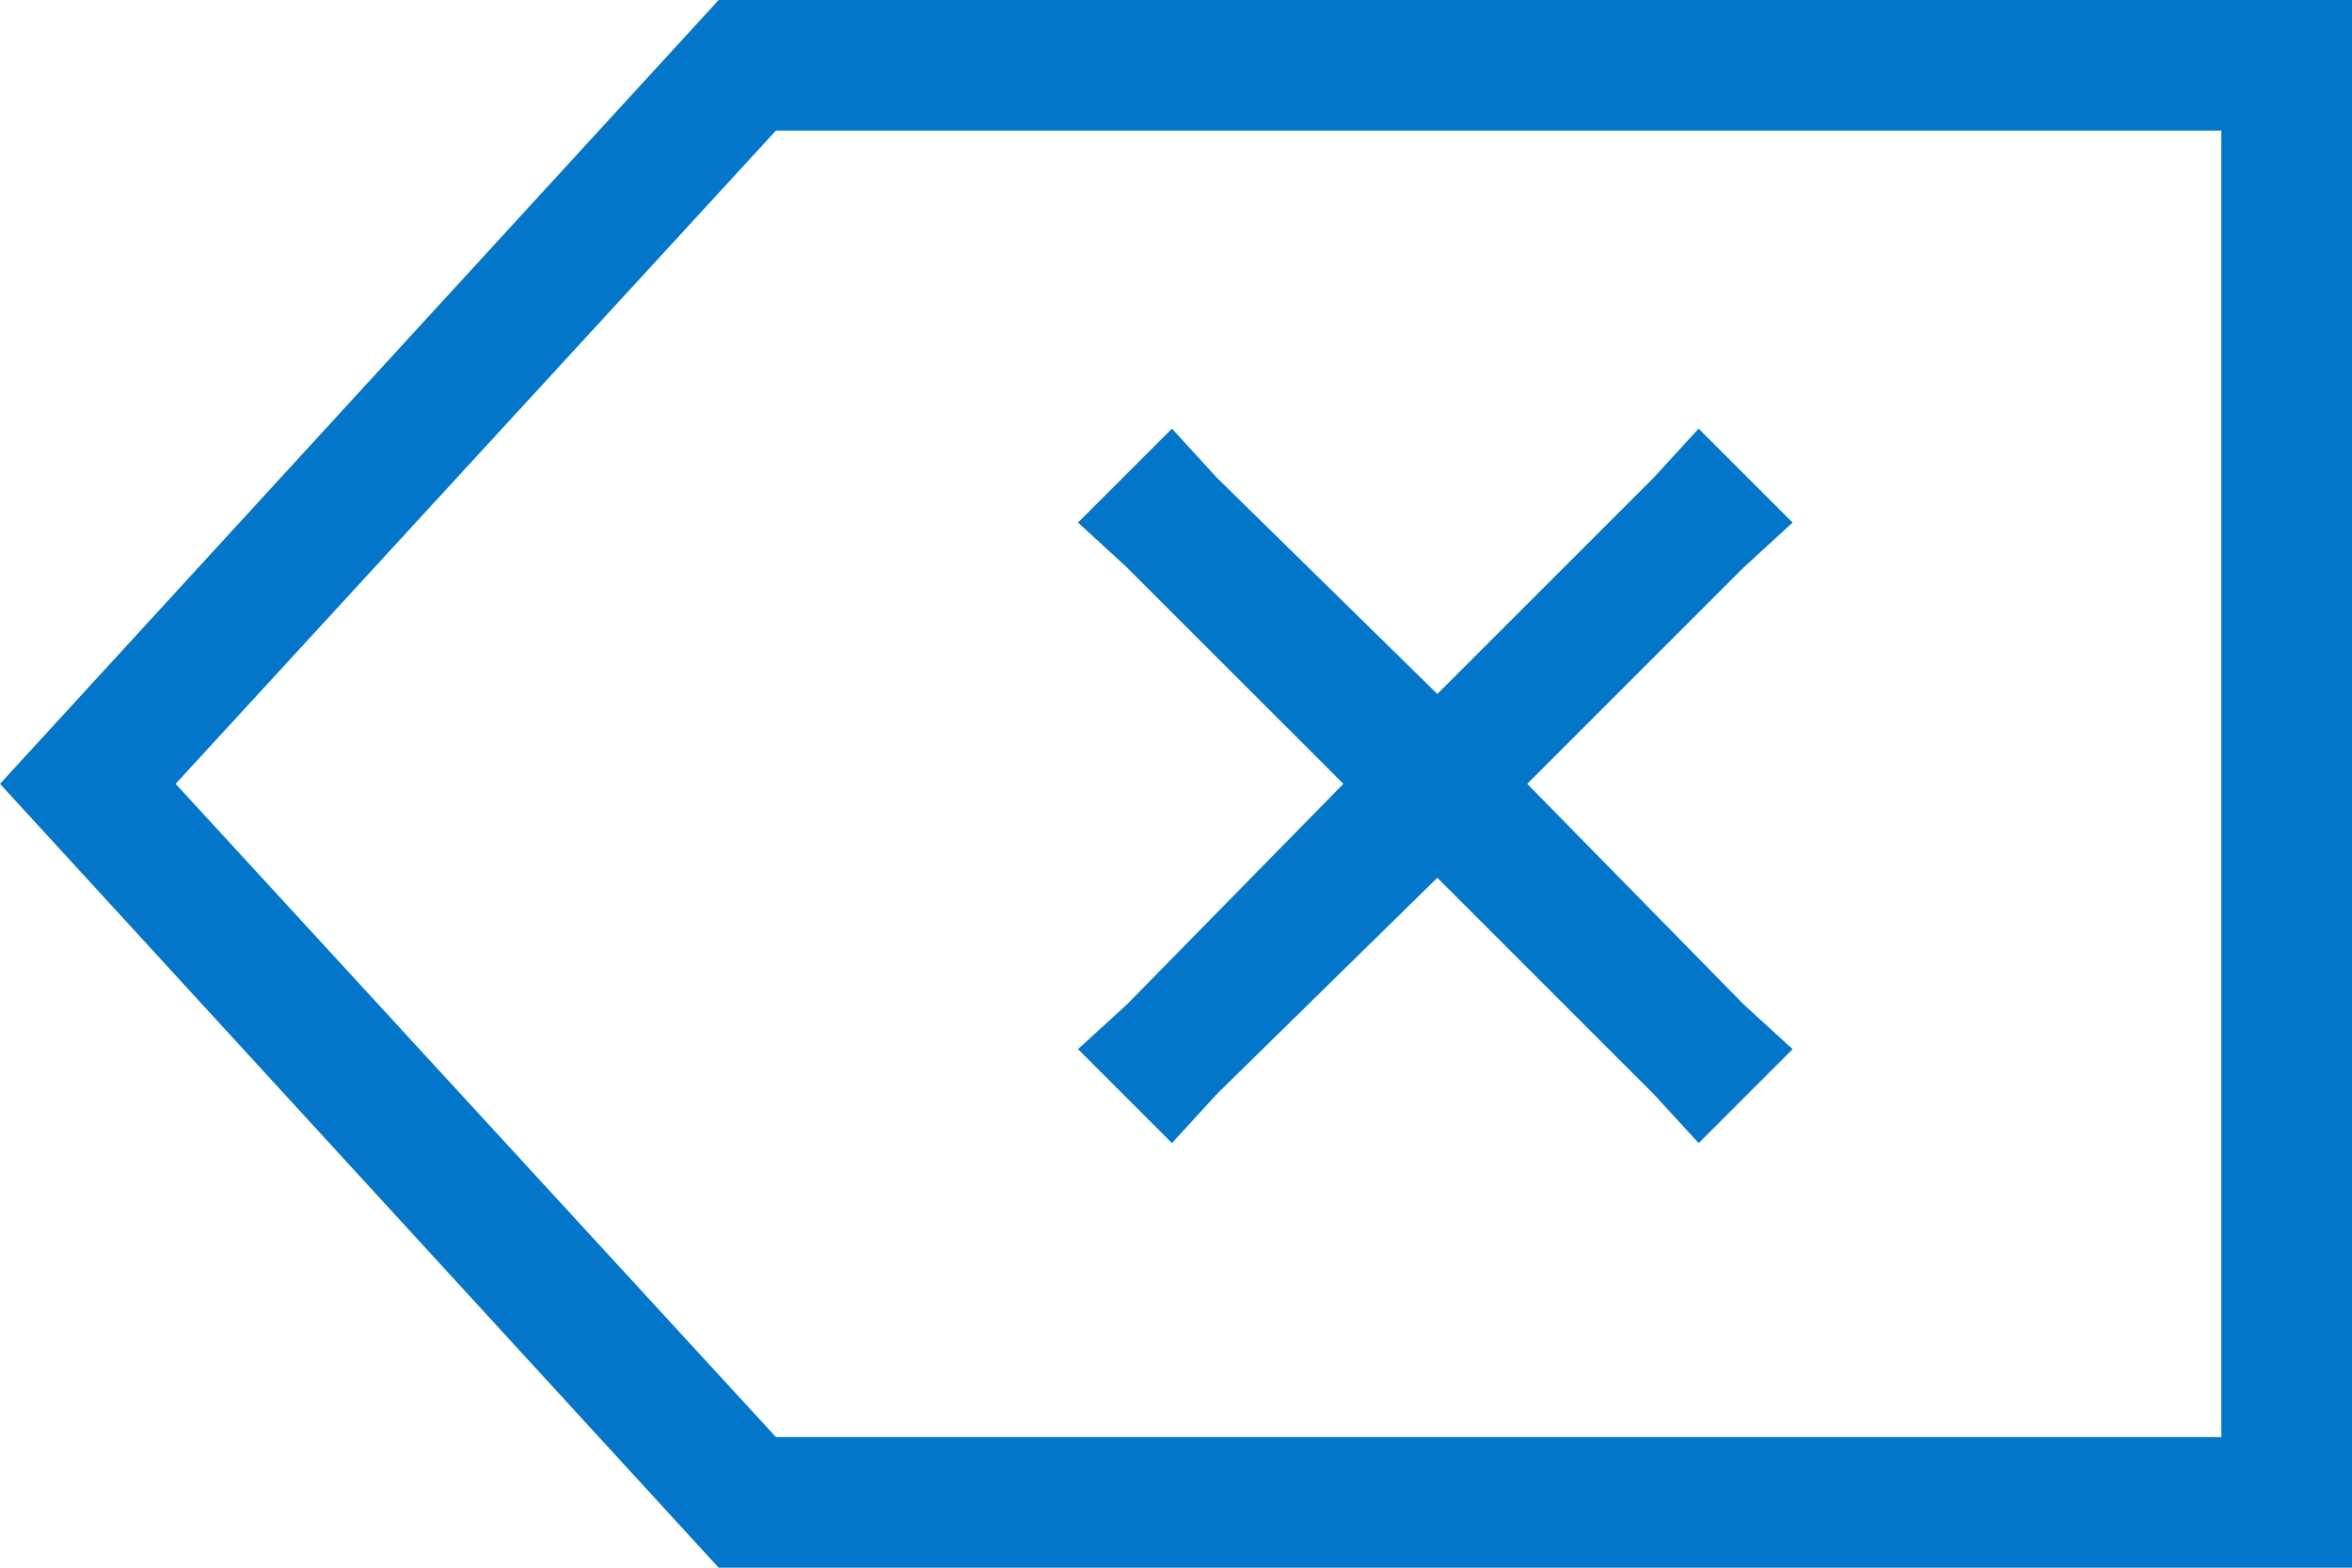
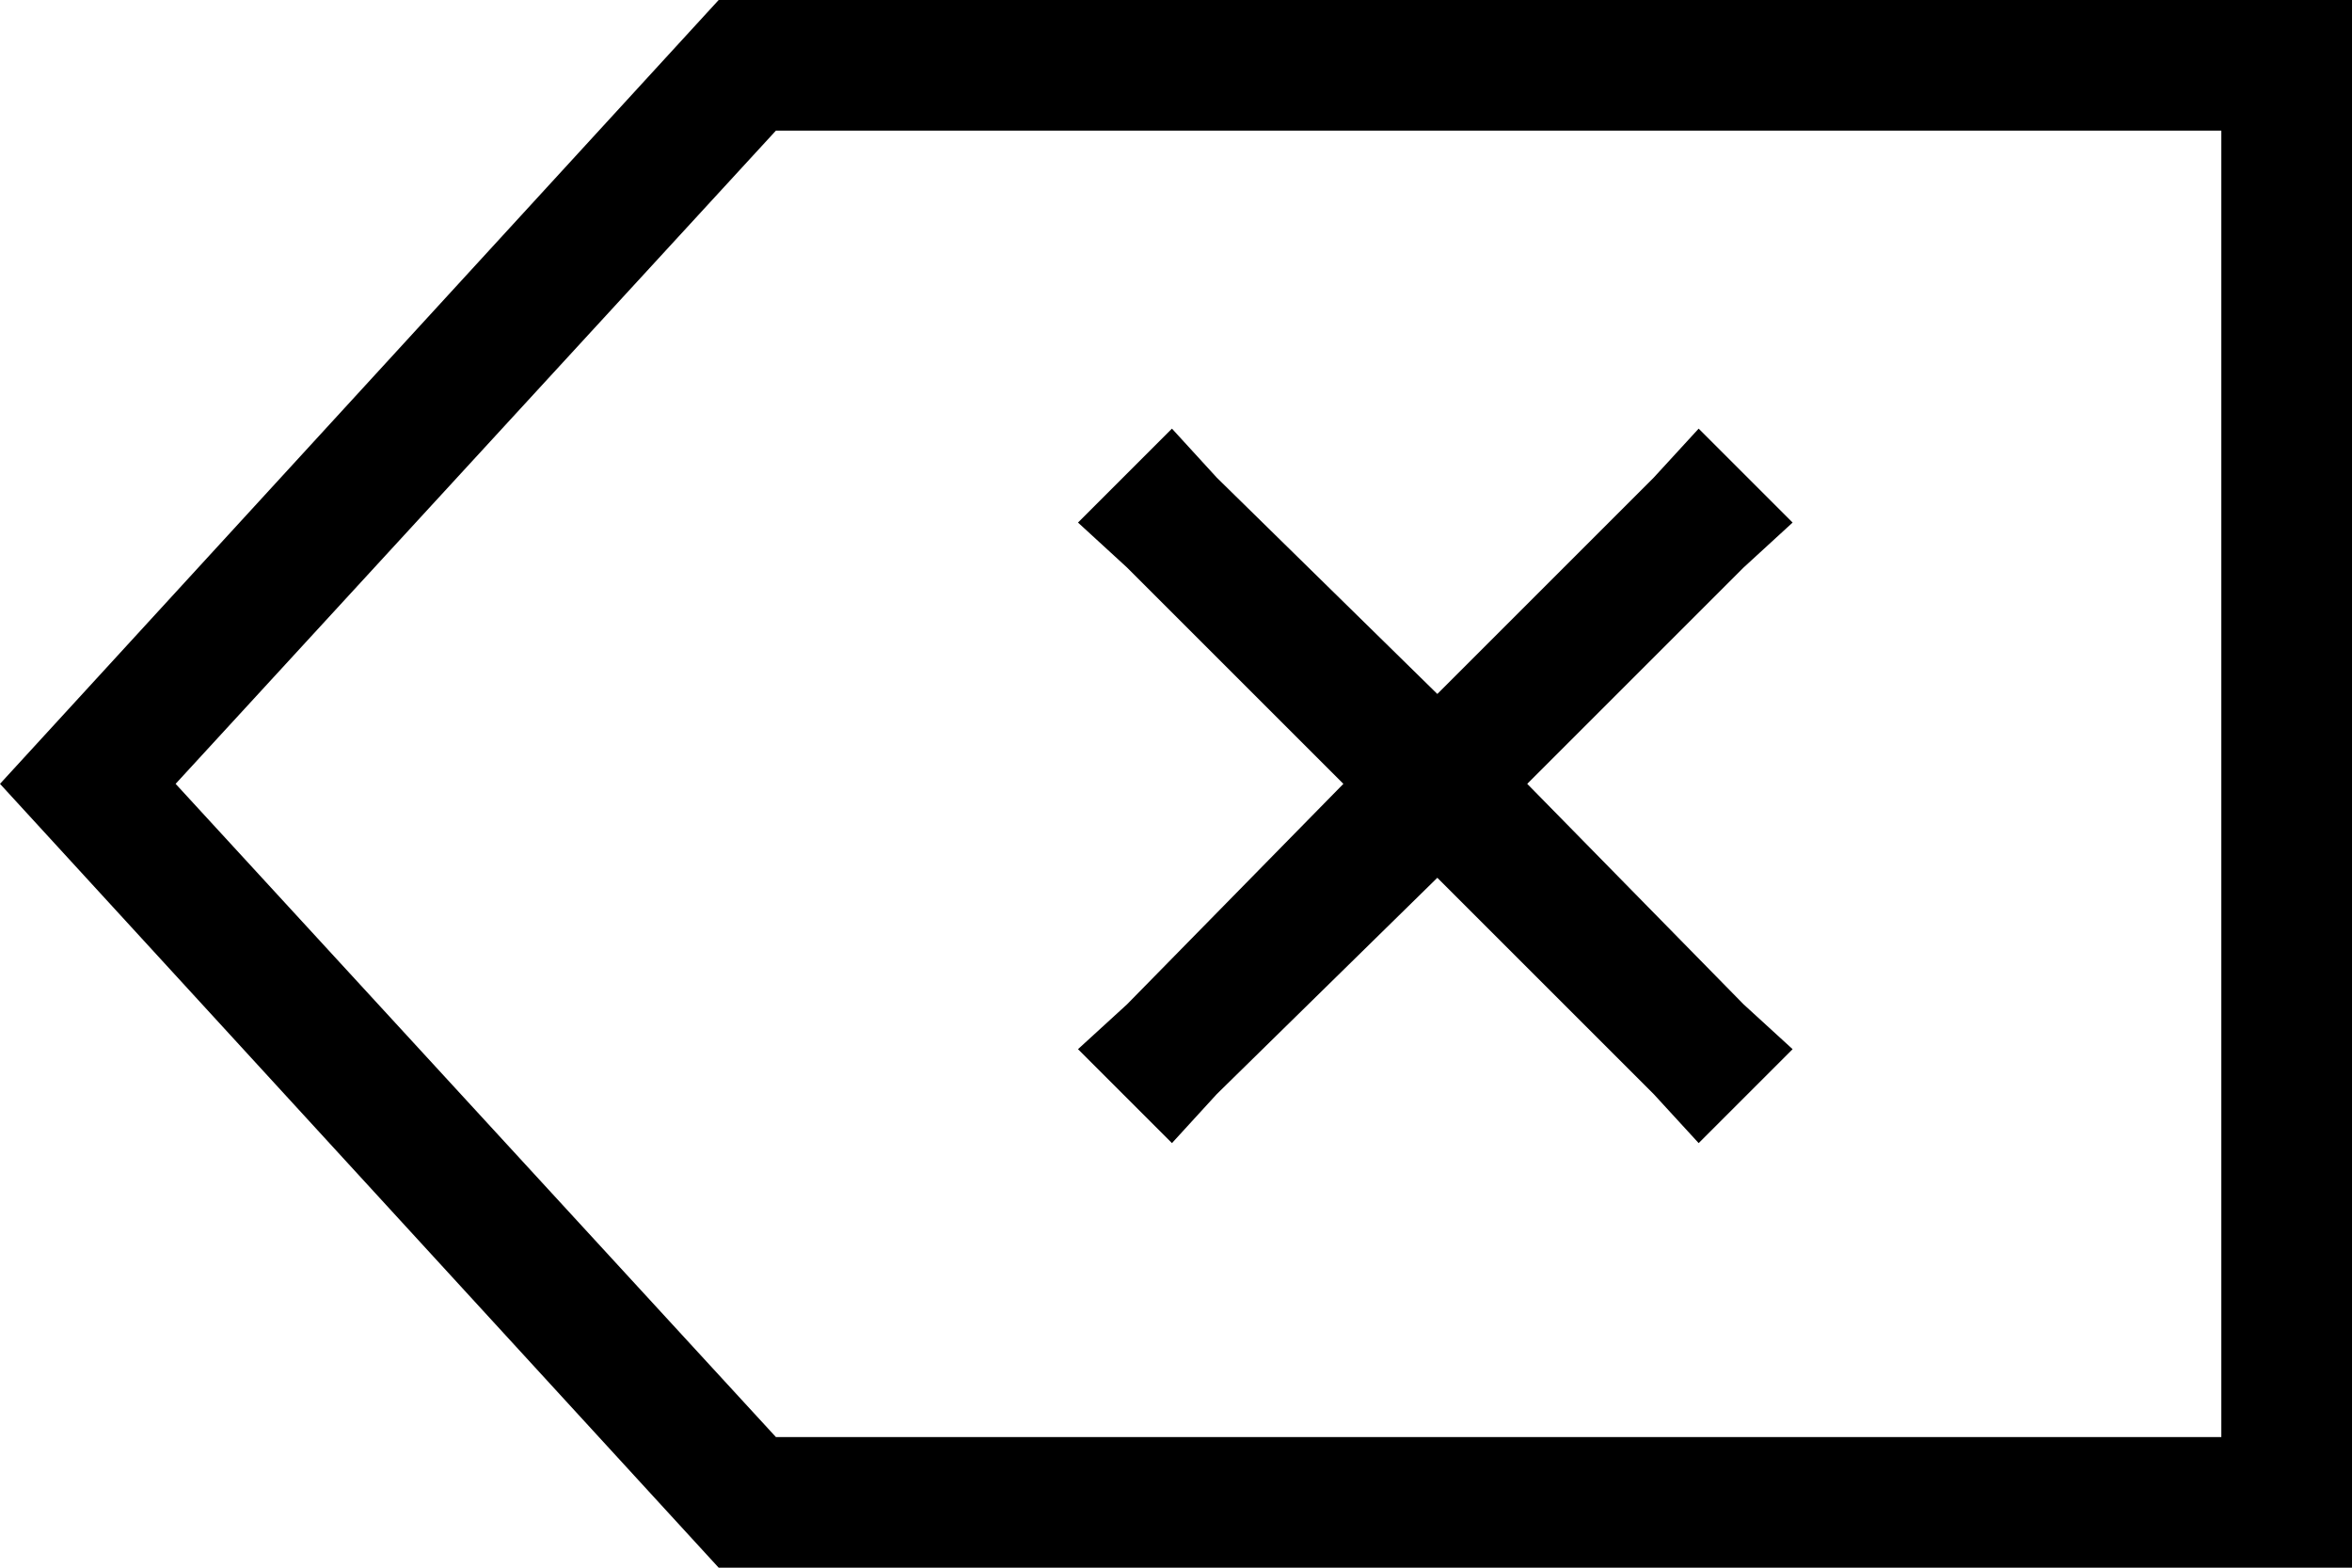
<svg xmlns="http://www.w3.org/2000/svg" width="18" height="12" viewBox="0 0 18 12" fill="none">
-   <path d="M18 12H17H5.5L0 6L5.5 0H17H18V1V11V12ZM1.344 6L5.938 11H17V1H5.938L1.344 6ZM13 3.281L13.719 4L13.344 4.344L11.688 6L13.344 7.688L13.719 8.031L13 8.75L12.656 8.375L11 6.719L9.312 8.375L8.969 8.75L8.25 8.031L8.625 7.688L10.281 6L8.625 4.344L8.25 4L8.969 3.281L9.312 3.656L11 5.312L12.656 3.656L13 3.281Z" fill="#0376C9" />
+   <path d="M18 12H17H5.5L0 6L5.5 0H17H18V1V11V12ZM1.344 6L5.938 11H17V1H5.938L1.344 6ZM13 3.281L13.719 4L13.344 4.344L11.688 6L13.344 7.688L13.719 8.031L13 8.75L12.656 8.375L11 6.719L9.312 8.375L8.969 8.75L8.25 8.031L8.625 7.688L10.281 6L8.625 4.344L8.25 4L8.969 3.281L9.312 3.656L11 5.312L12.656 3.656L13 3.281Z" fill="currentColor" />
</svg>
